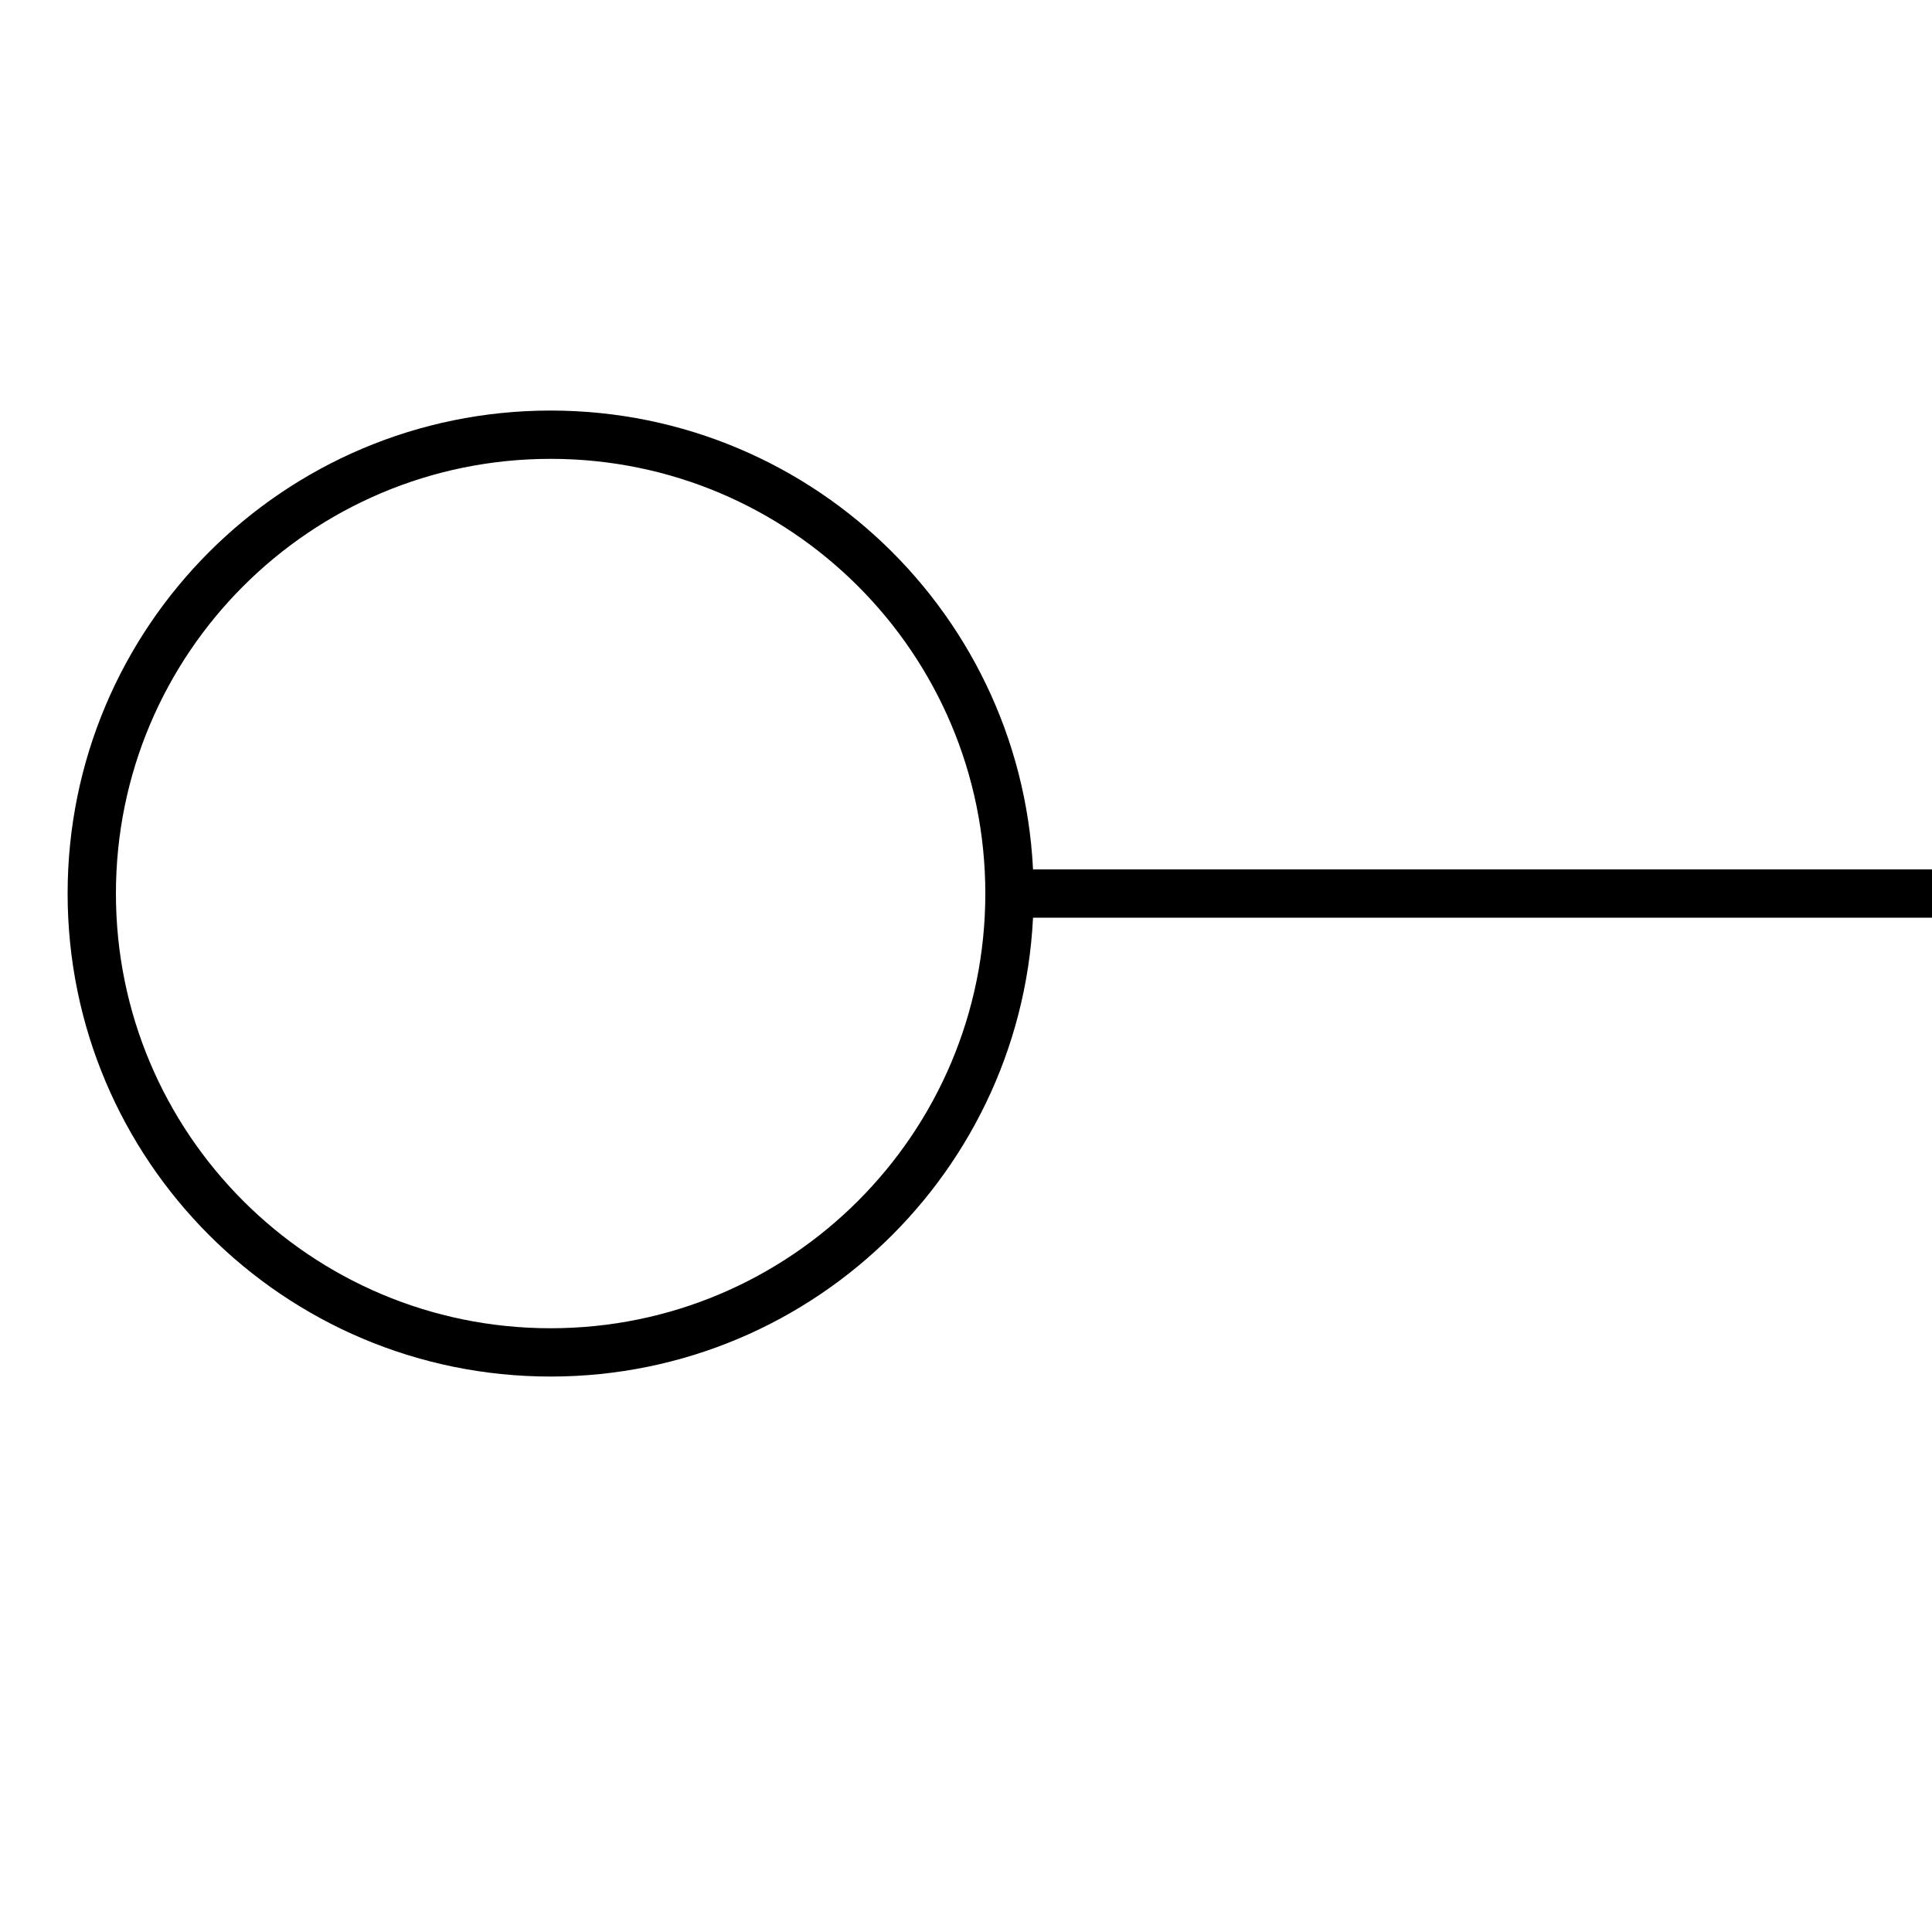
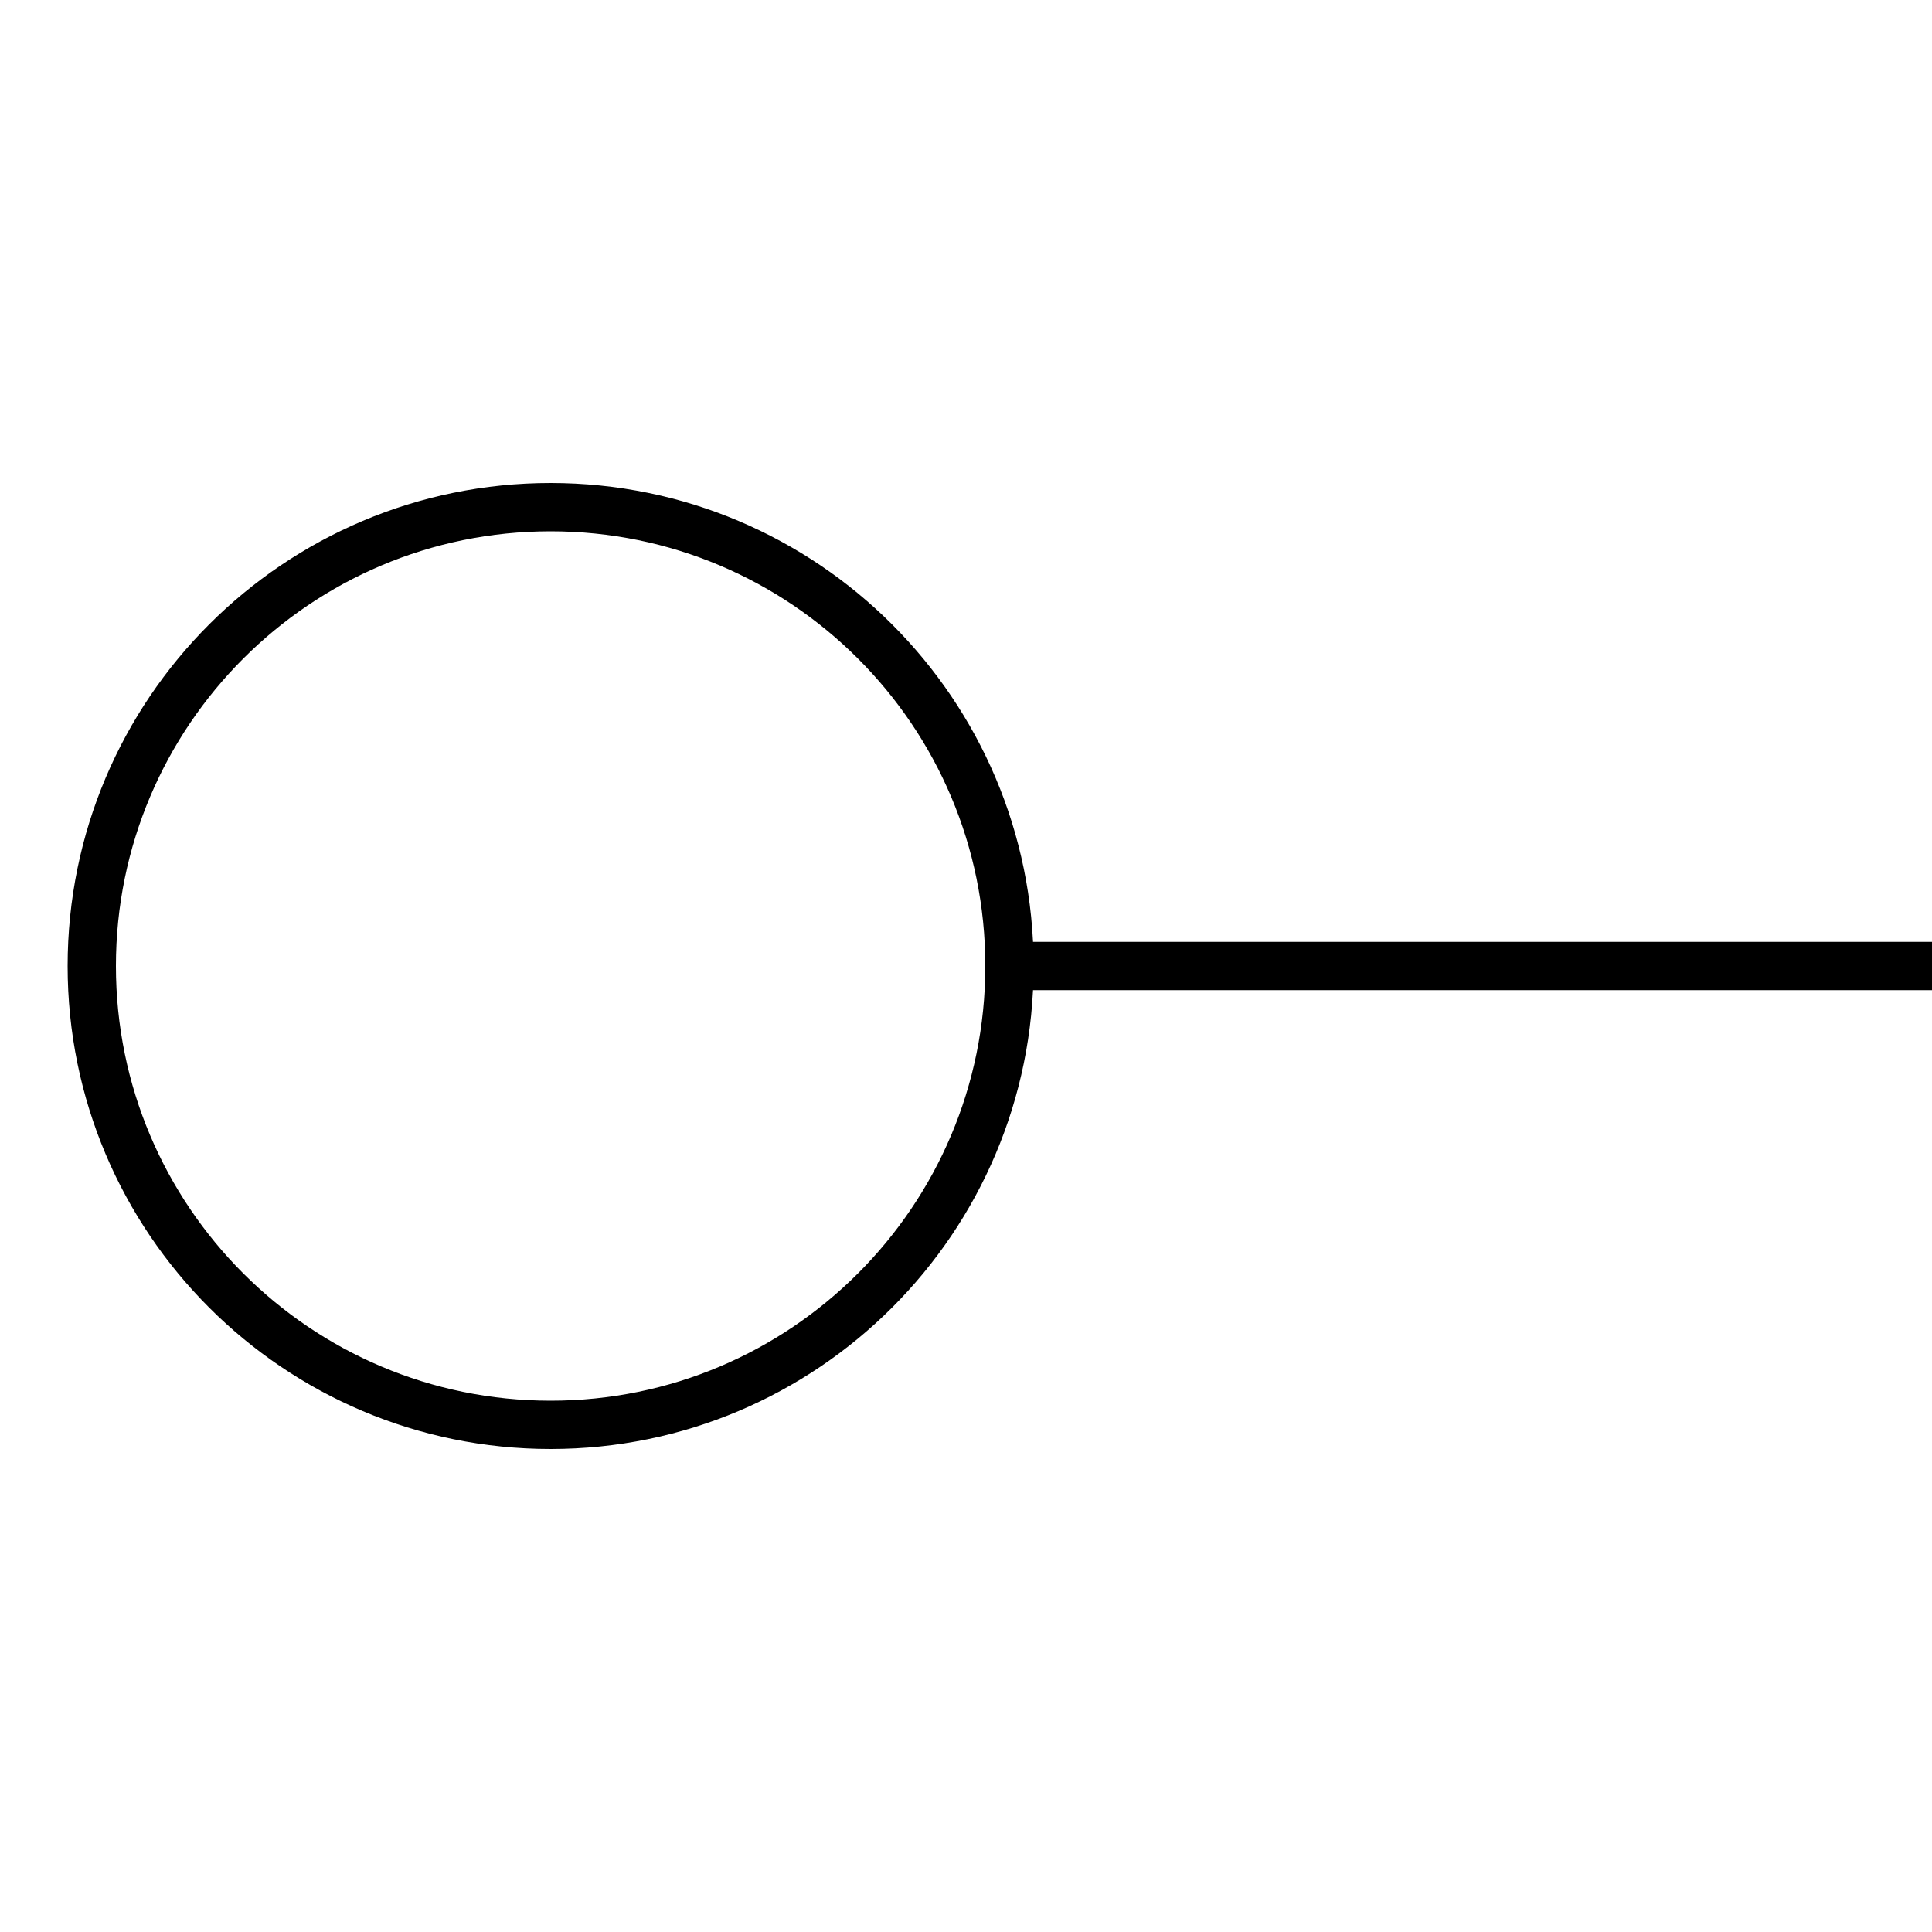
<svg xmlns="http://www.w3.org/2000/svg" version="1.1" id="Layer_1" x="0px" y="0px" viewBox="0 0 40 40" enable-background="new 0 0 40 40" xml:space="preserve">
-   <line fill="none" stroke="#000000" stroke-miterlimit="10" x1="21" y1="18.5" x2="40" y2="18.5" />
-   <ellipse fill="none" stroke="#000000" stroke-miterlimit="10" cx="11.4" cy="18.5" rx="9.5" ry="9.5" />
+   <line fill="none" stroke="#000000" stroke-miterlimit="10" x1="21" y1="20" x2="40" y2="20" />
+   <ellipse fill="none" stroke="#000000" stroke-miterlimit="10" cx="11.4" cy="20" rx="9.5" ry="9.5" />
</svg>
